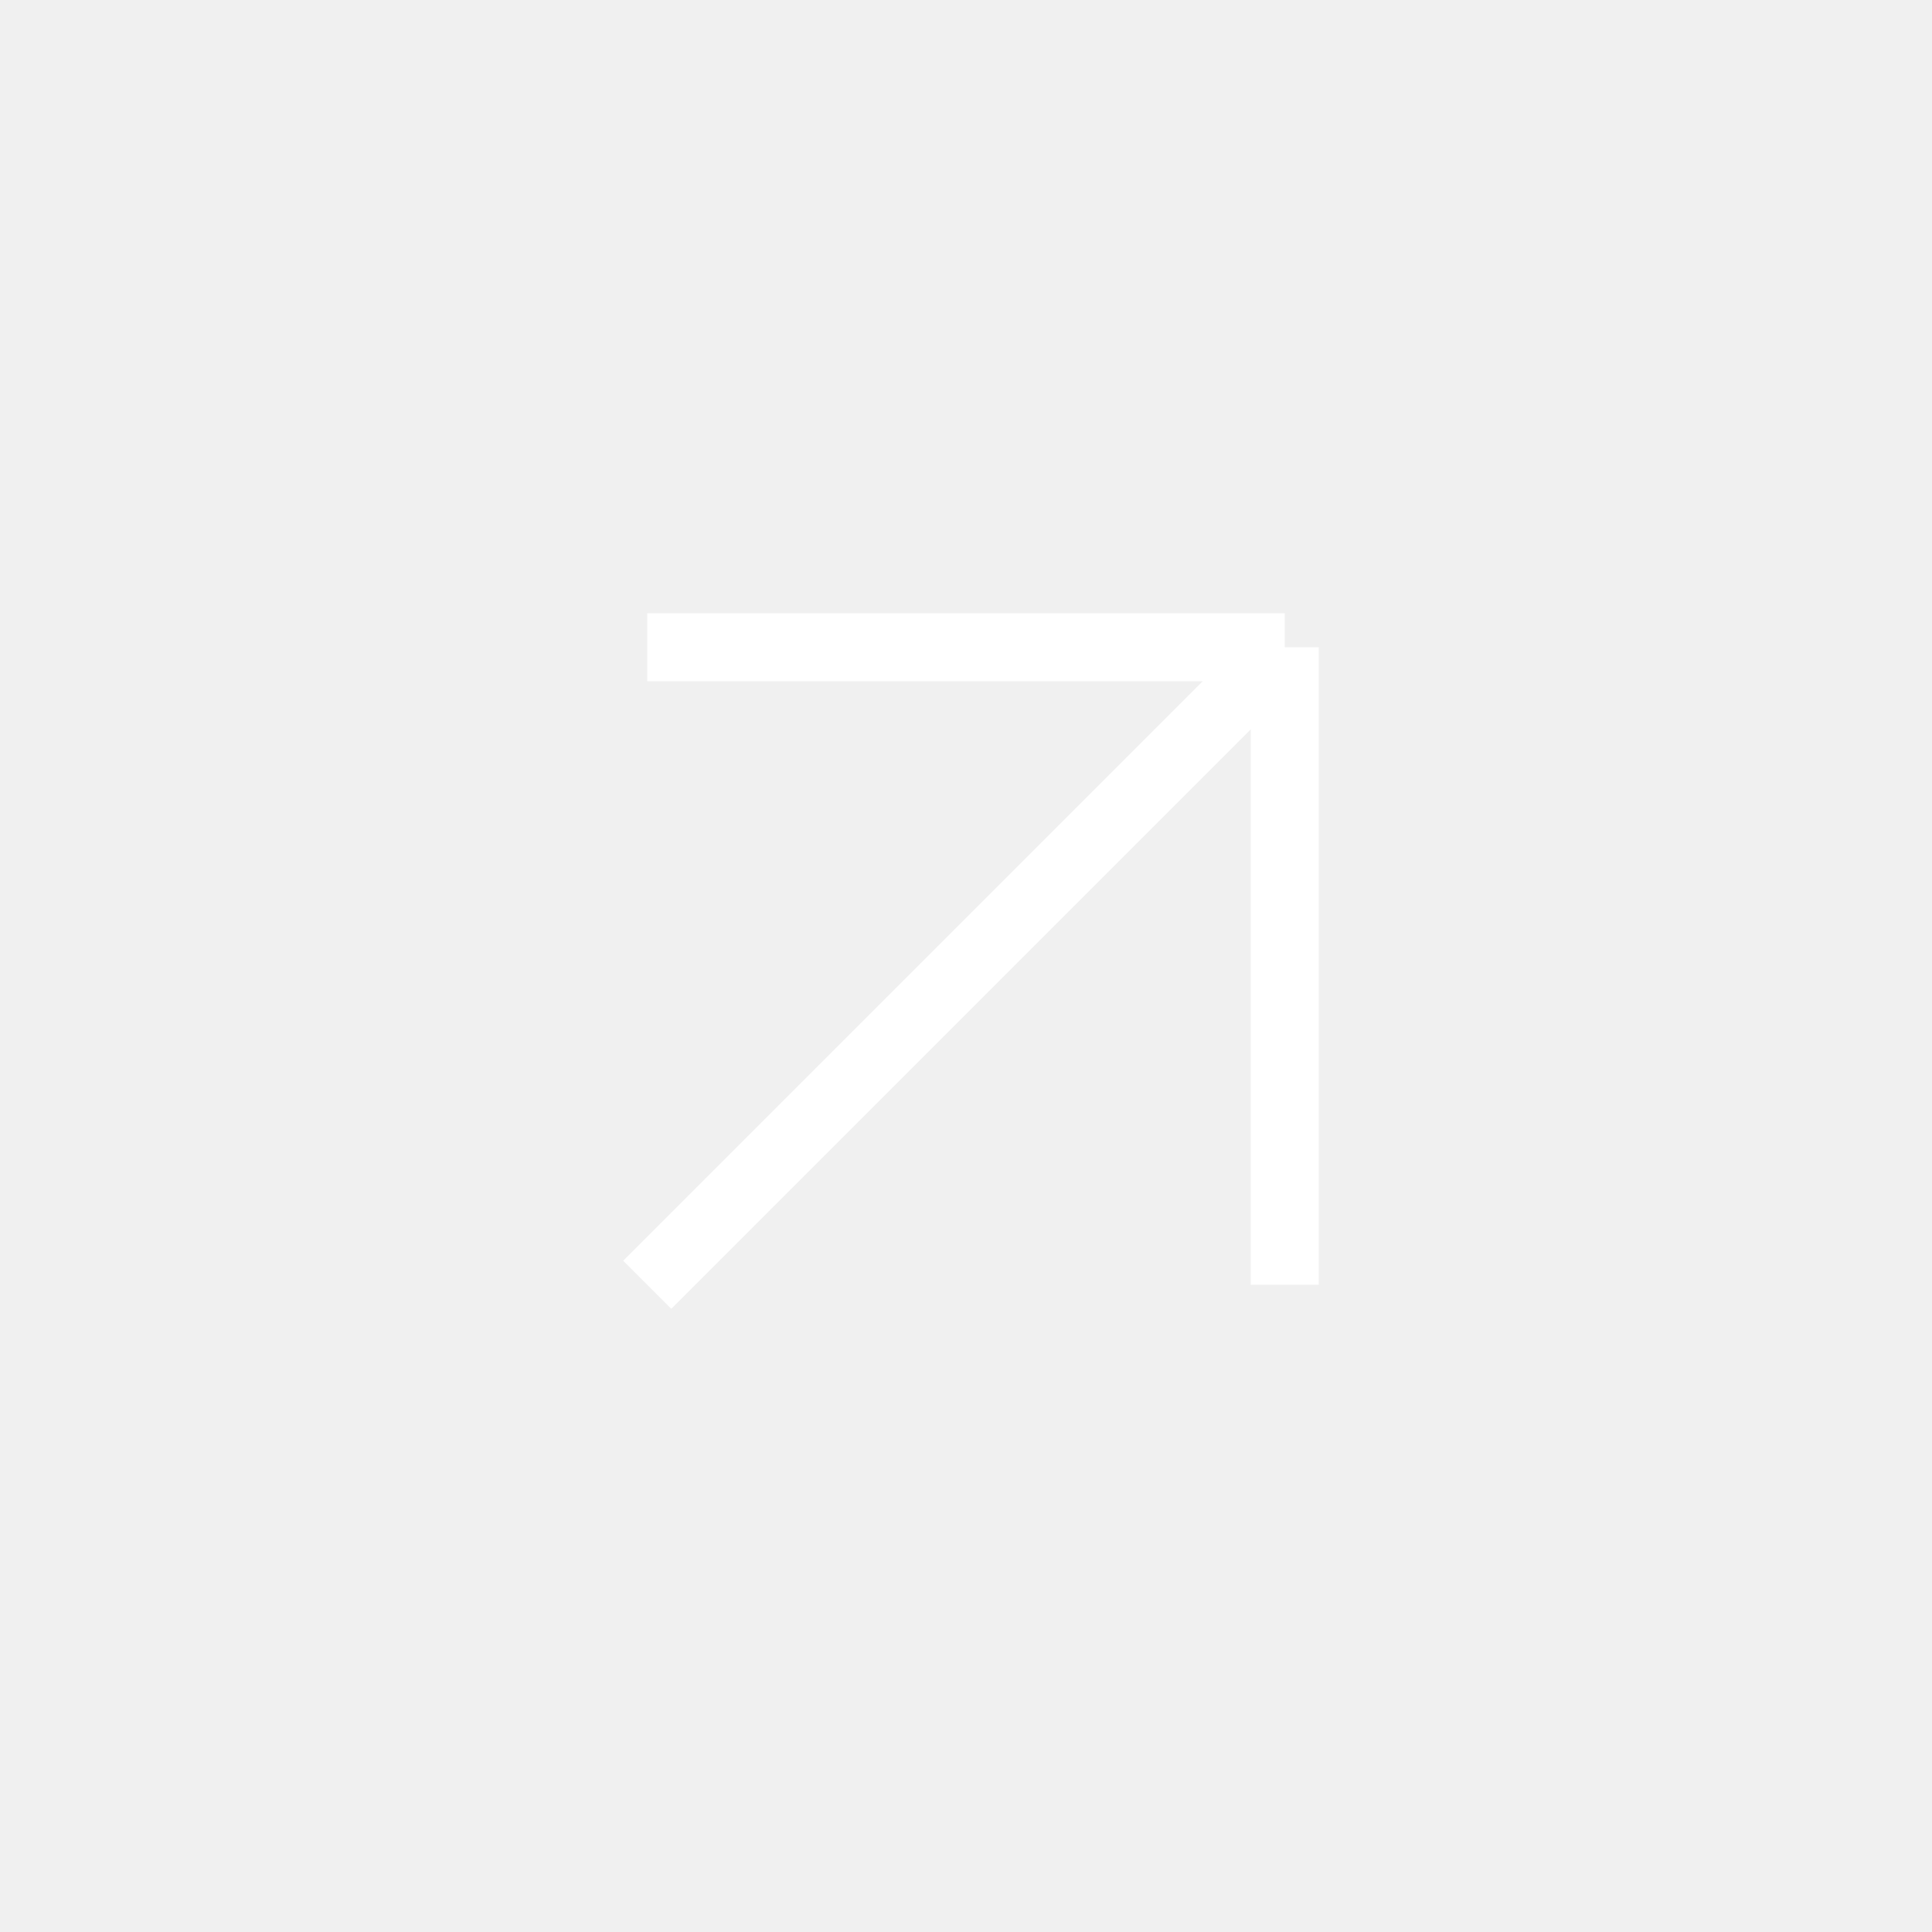
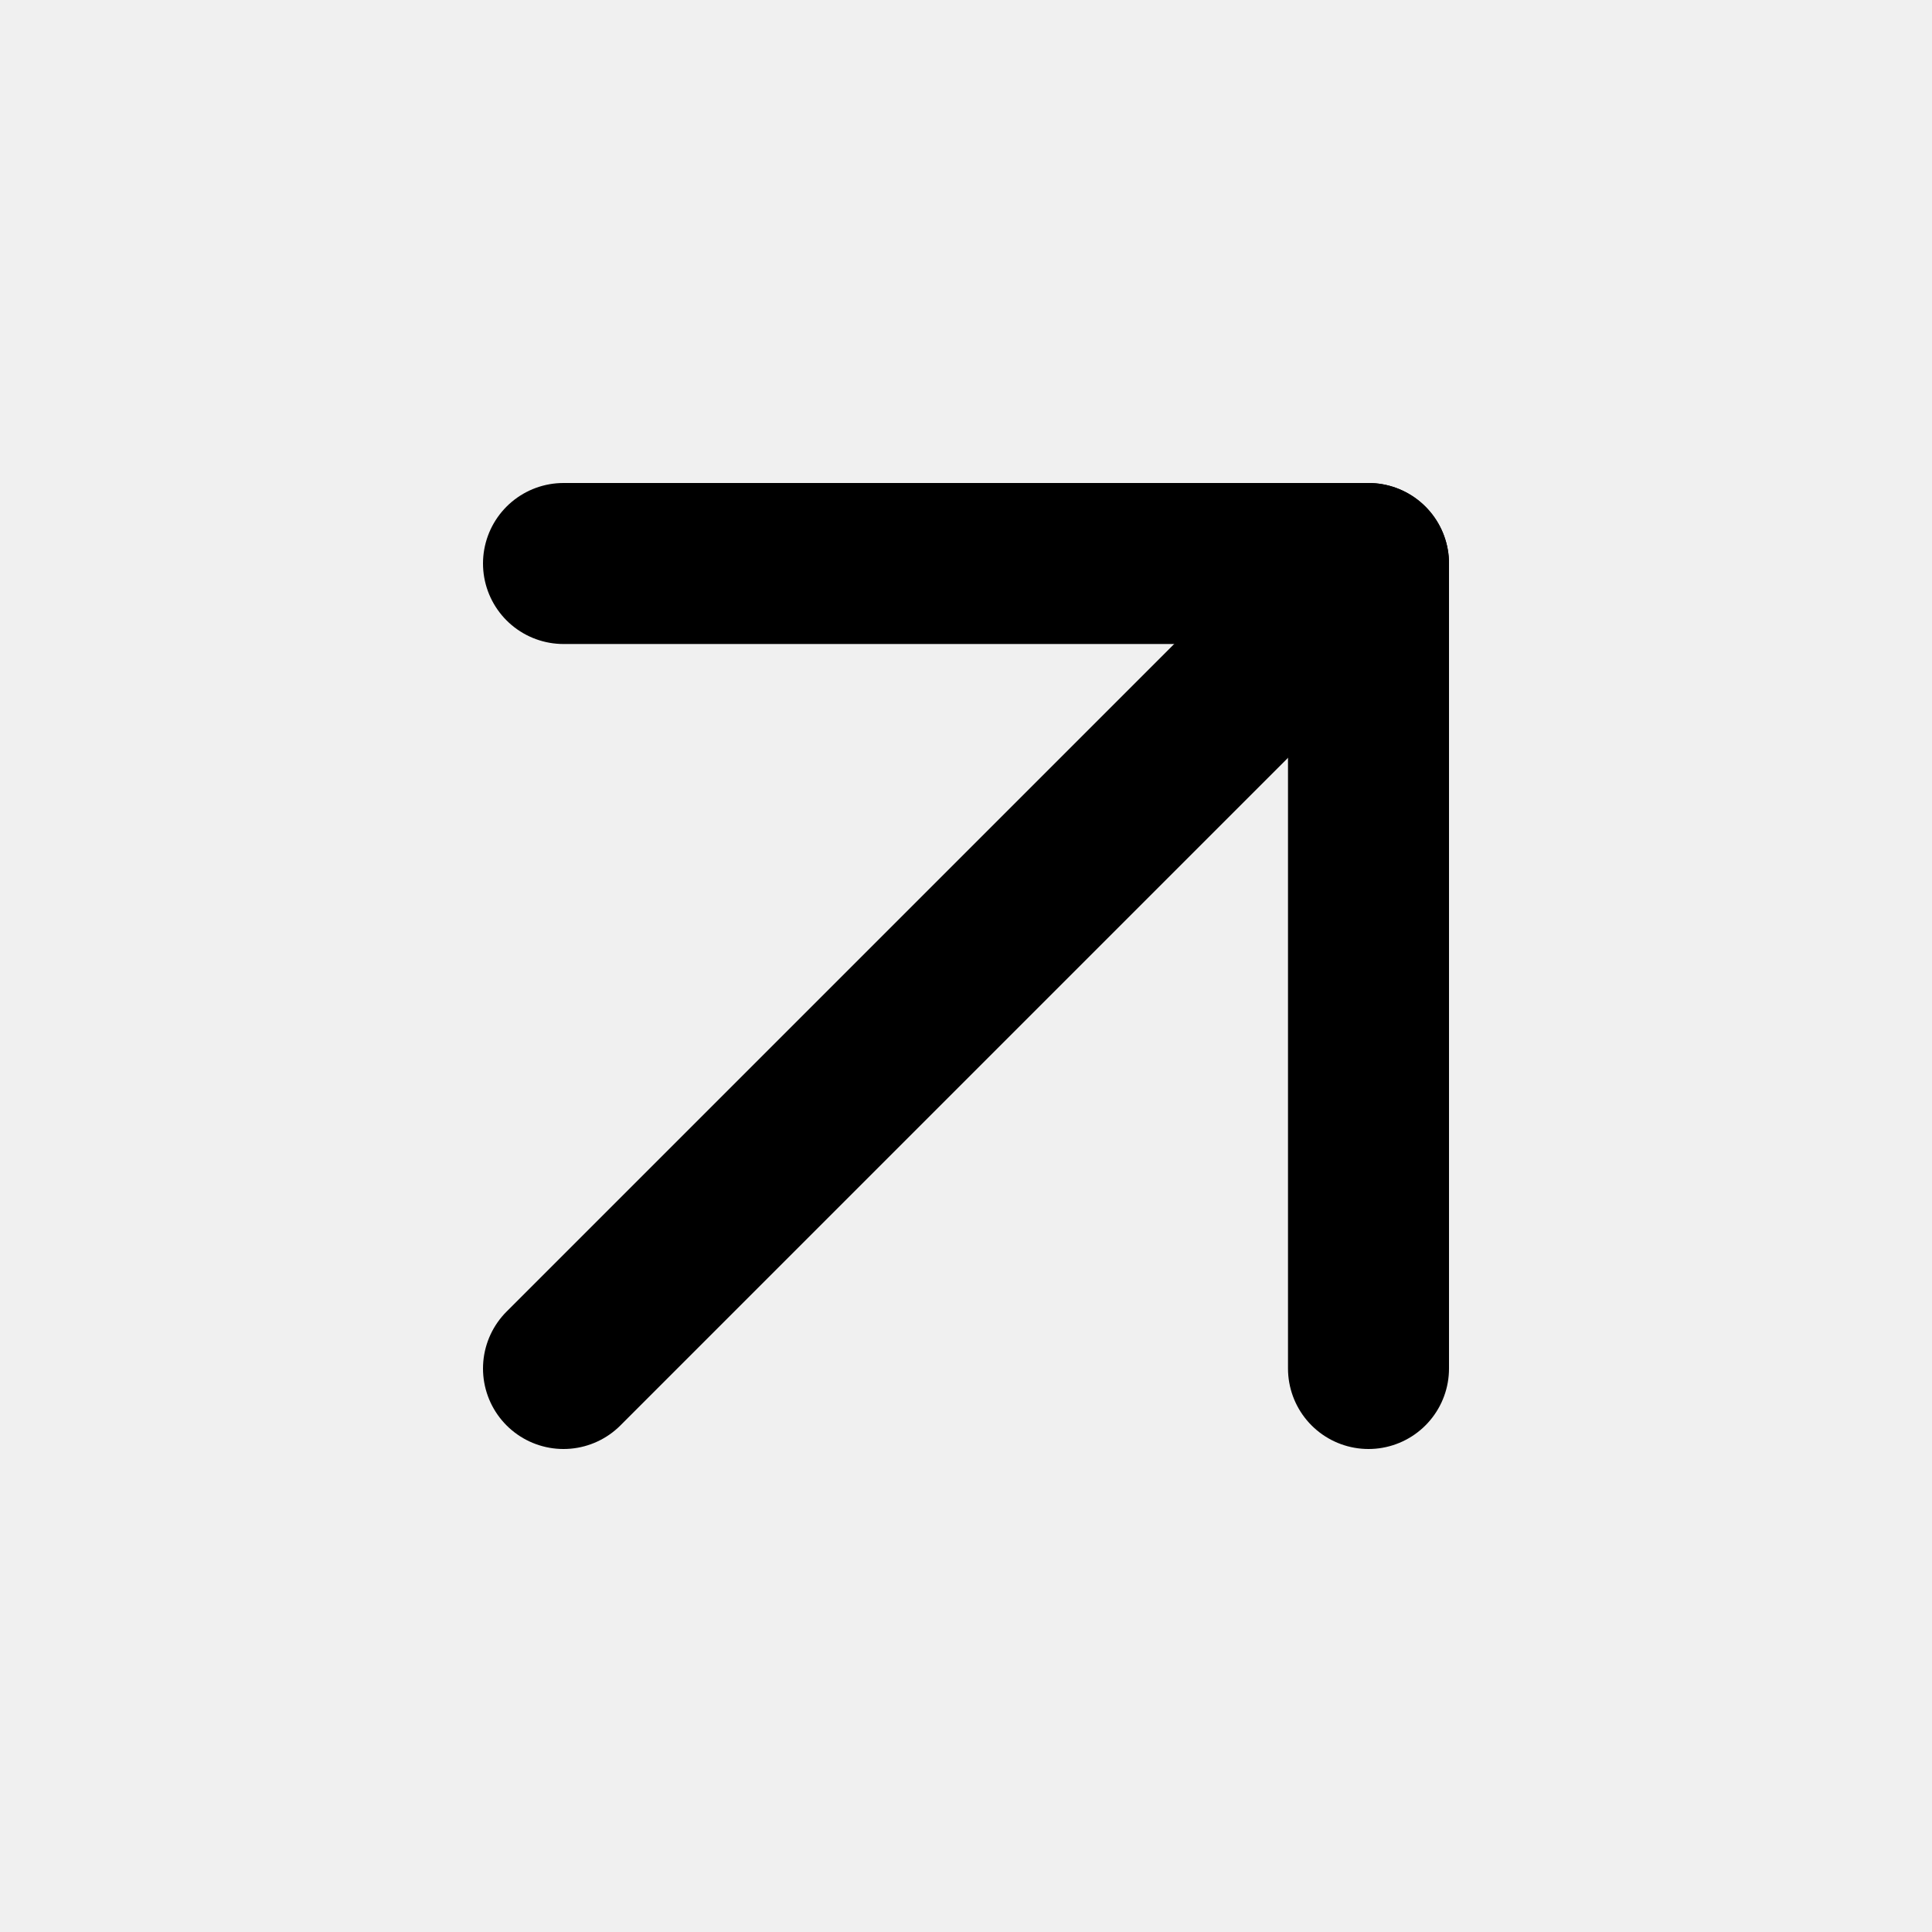
- <svg xmlns="http://www.w3.org/2000/svg" width="134" height="134" viewBox="0 0 134 134" fill="none">
-   <path d="M44.891 89.109L89.109 44.891M89.109 44.891L44.891 44.891M89.109 44.891L89.109 89.109" stroke="white" stroke-width="4.715" />
+ <svg xmlns="http://www.w3.org/2000/svg" width="60" height="60" viewBox="0 0 24 24" fill="none" stroke="currentColor" stroke-width="2" stroke-linecap="round" stroke-linejoin="round" class="lucide lucide-arrow-up-right">
+   <path d="M7 7h10v10" />
+   <path d="M7 17 17 7" />
</svg>
